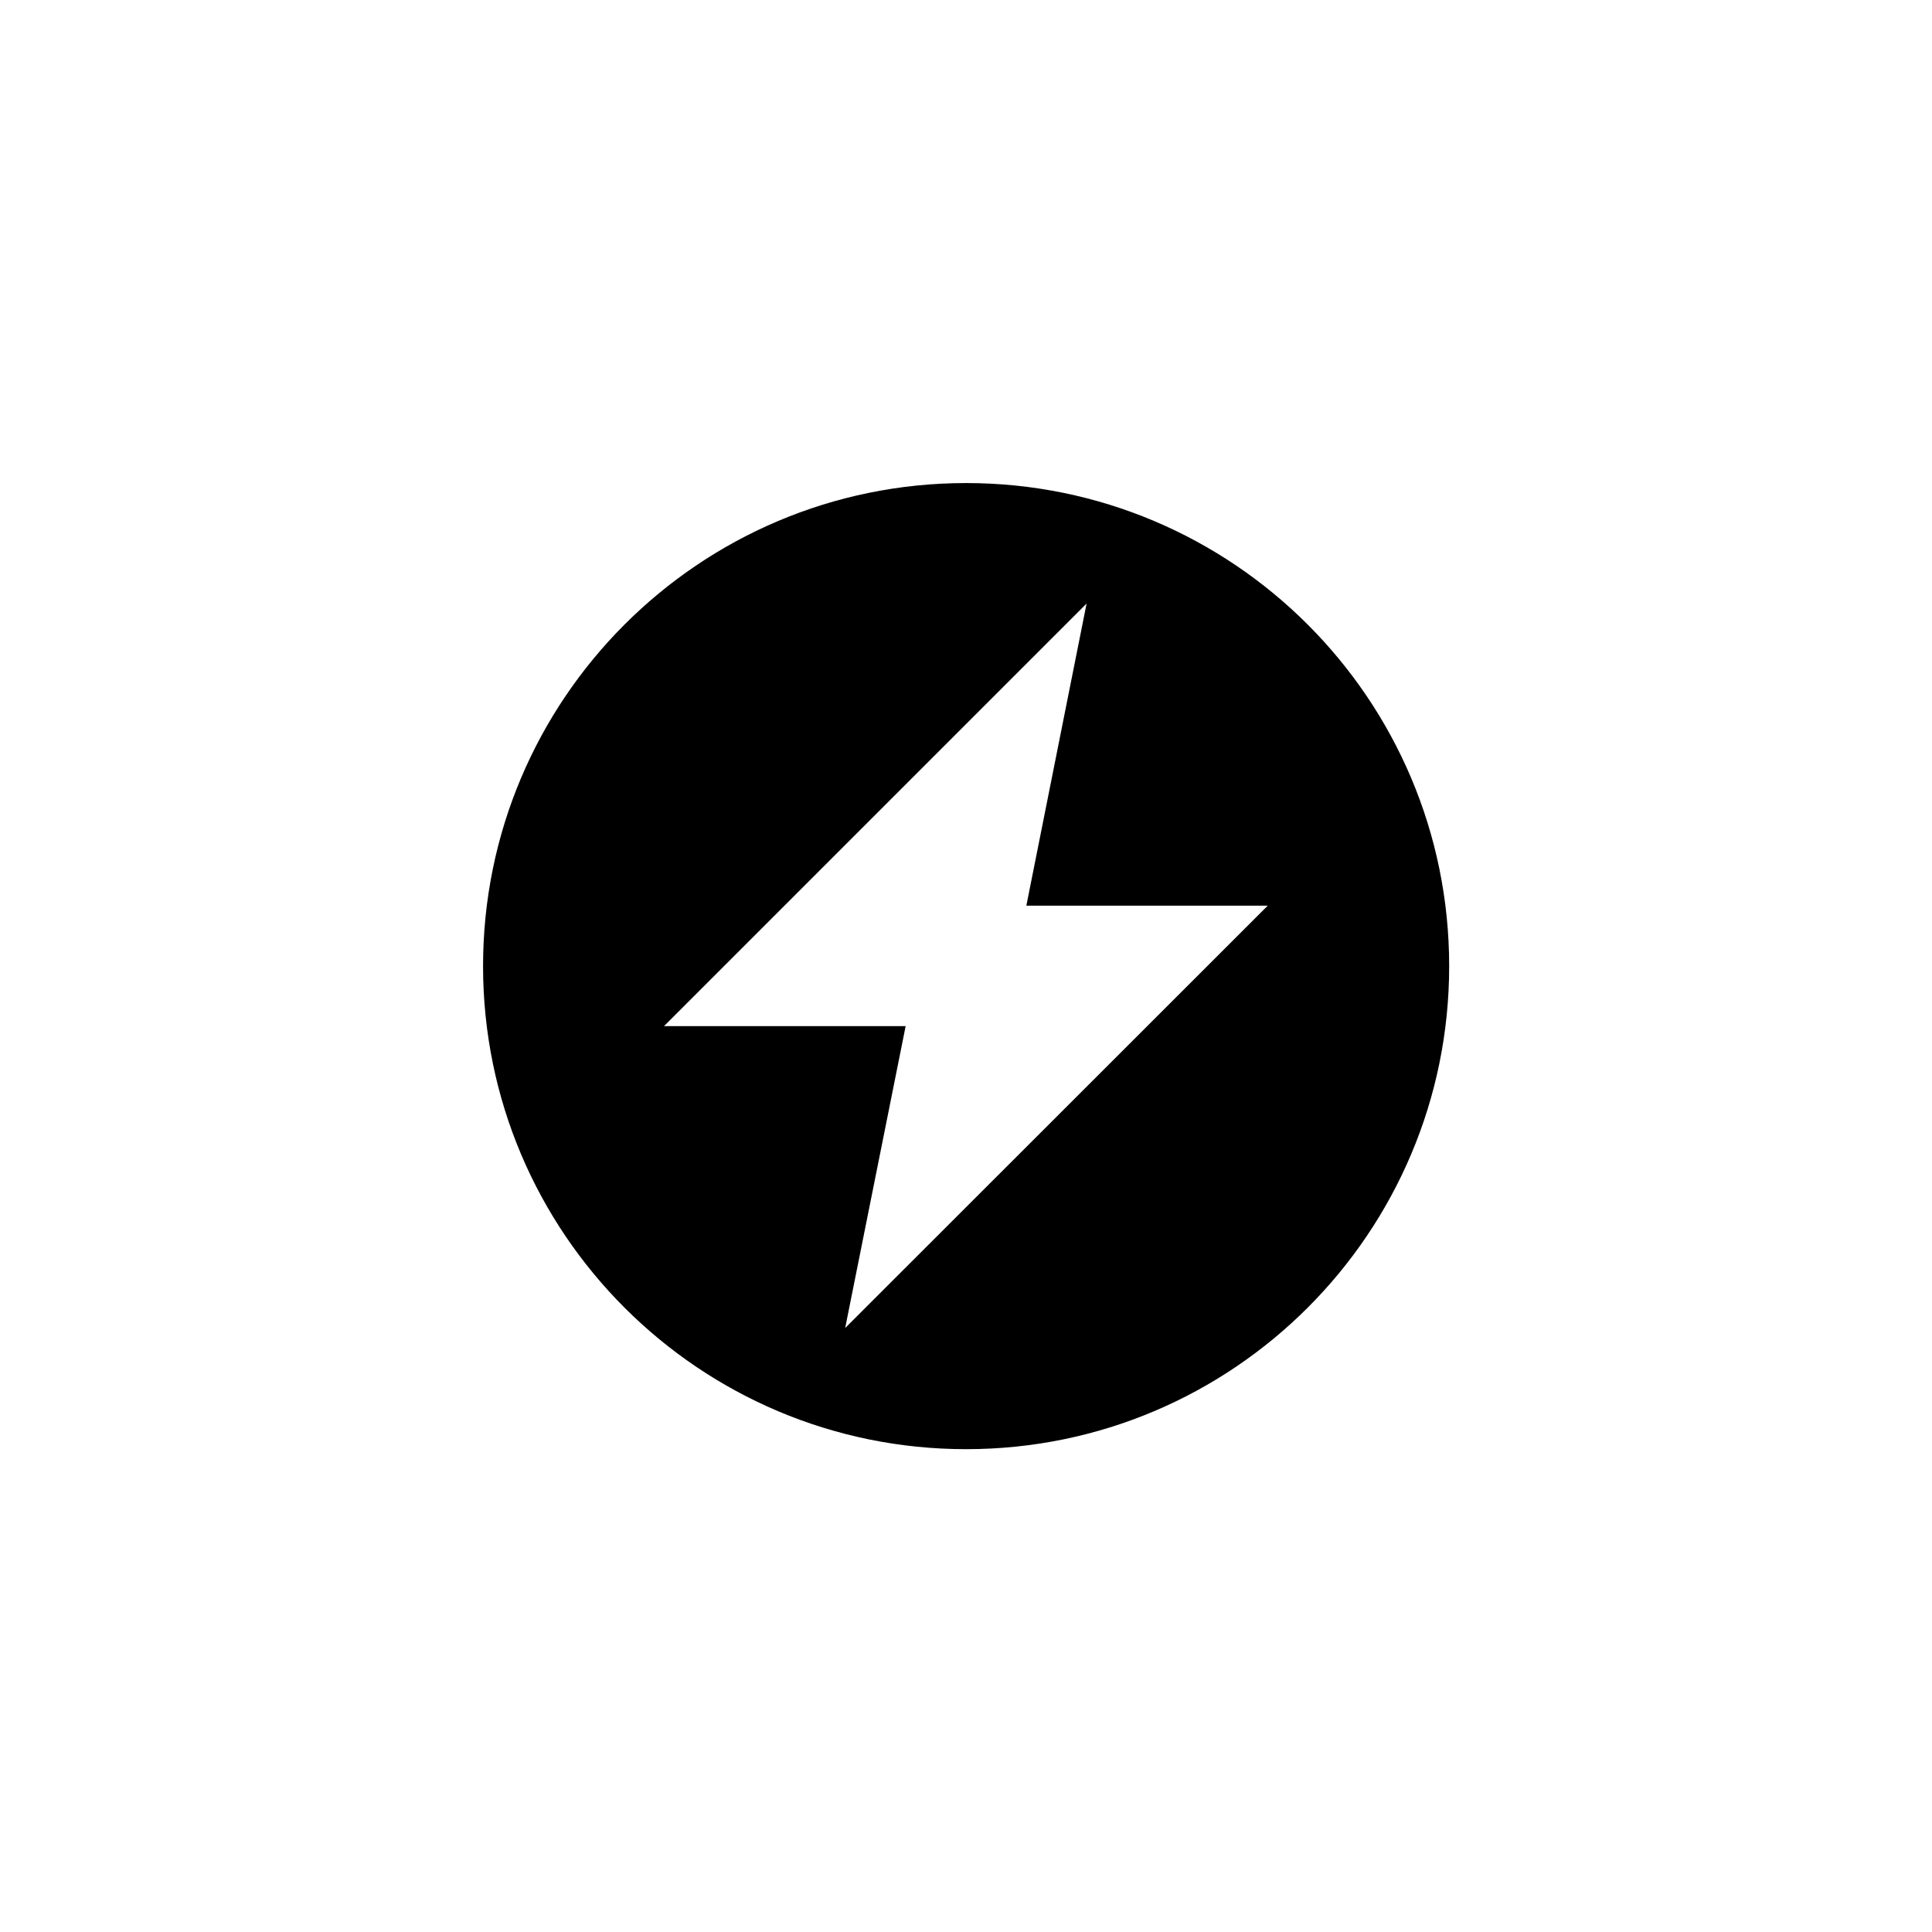
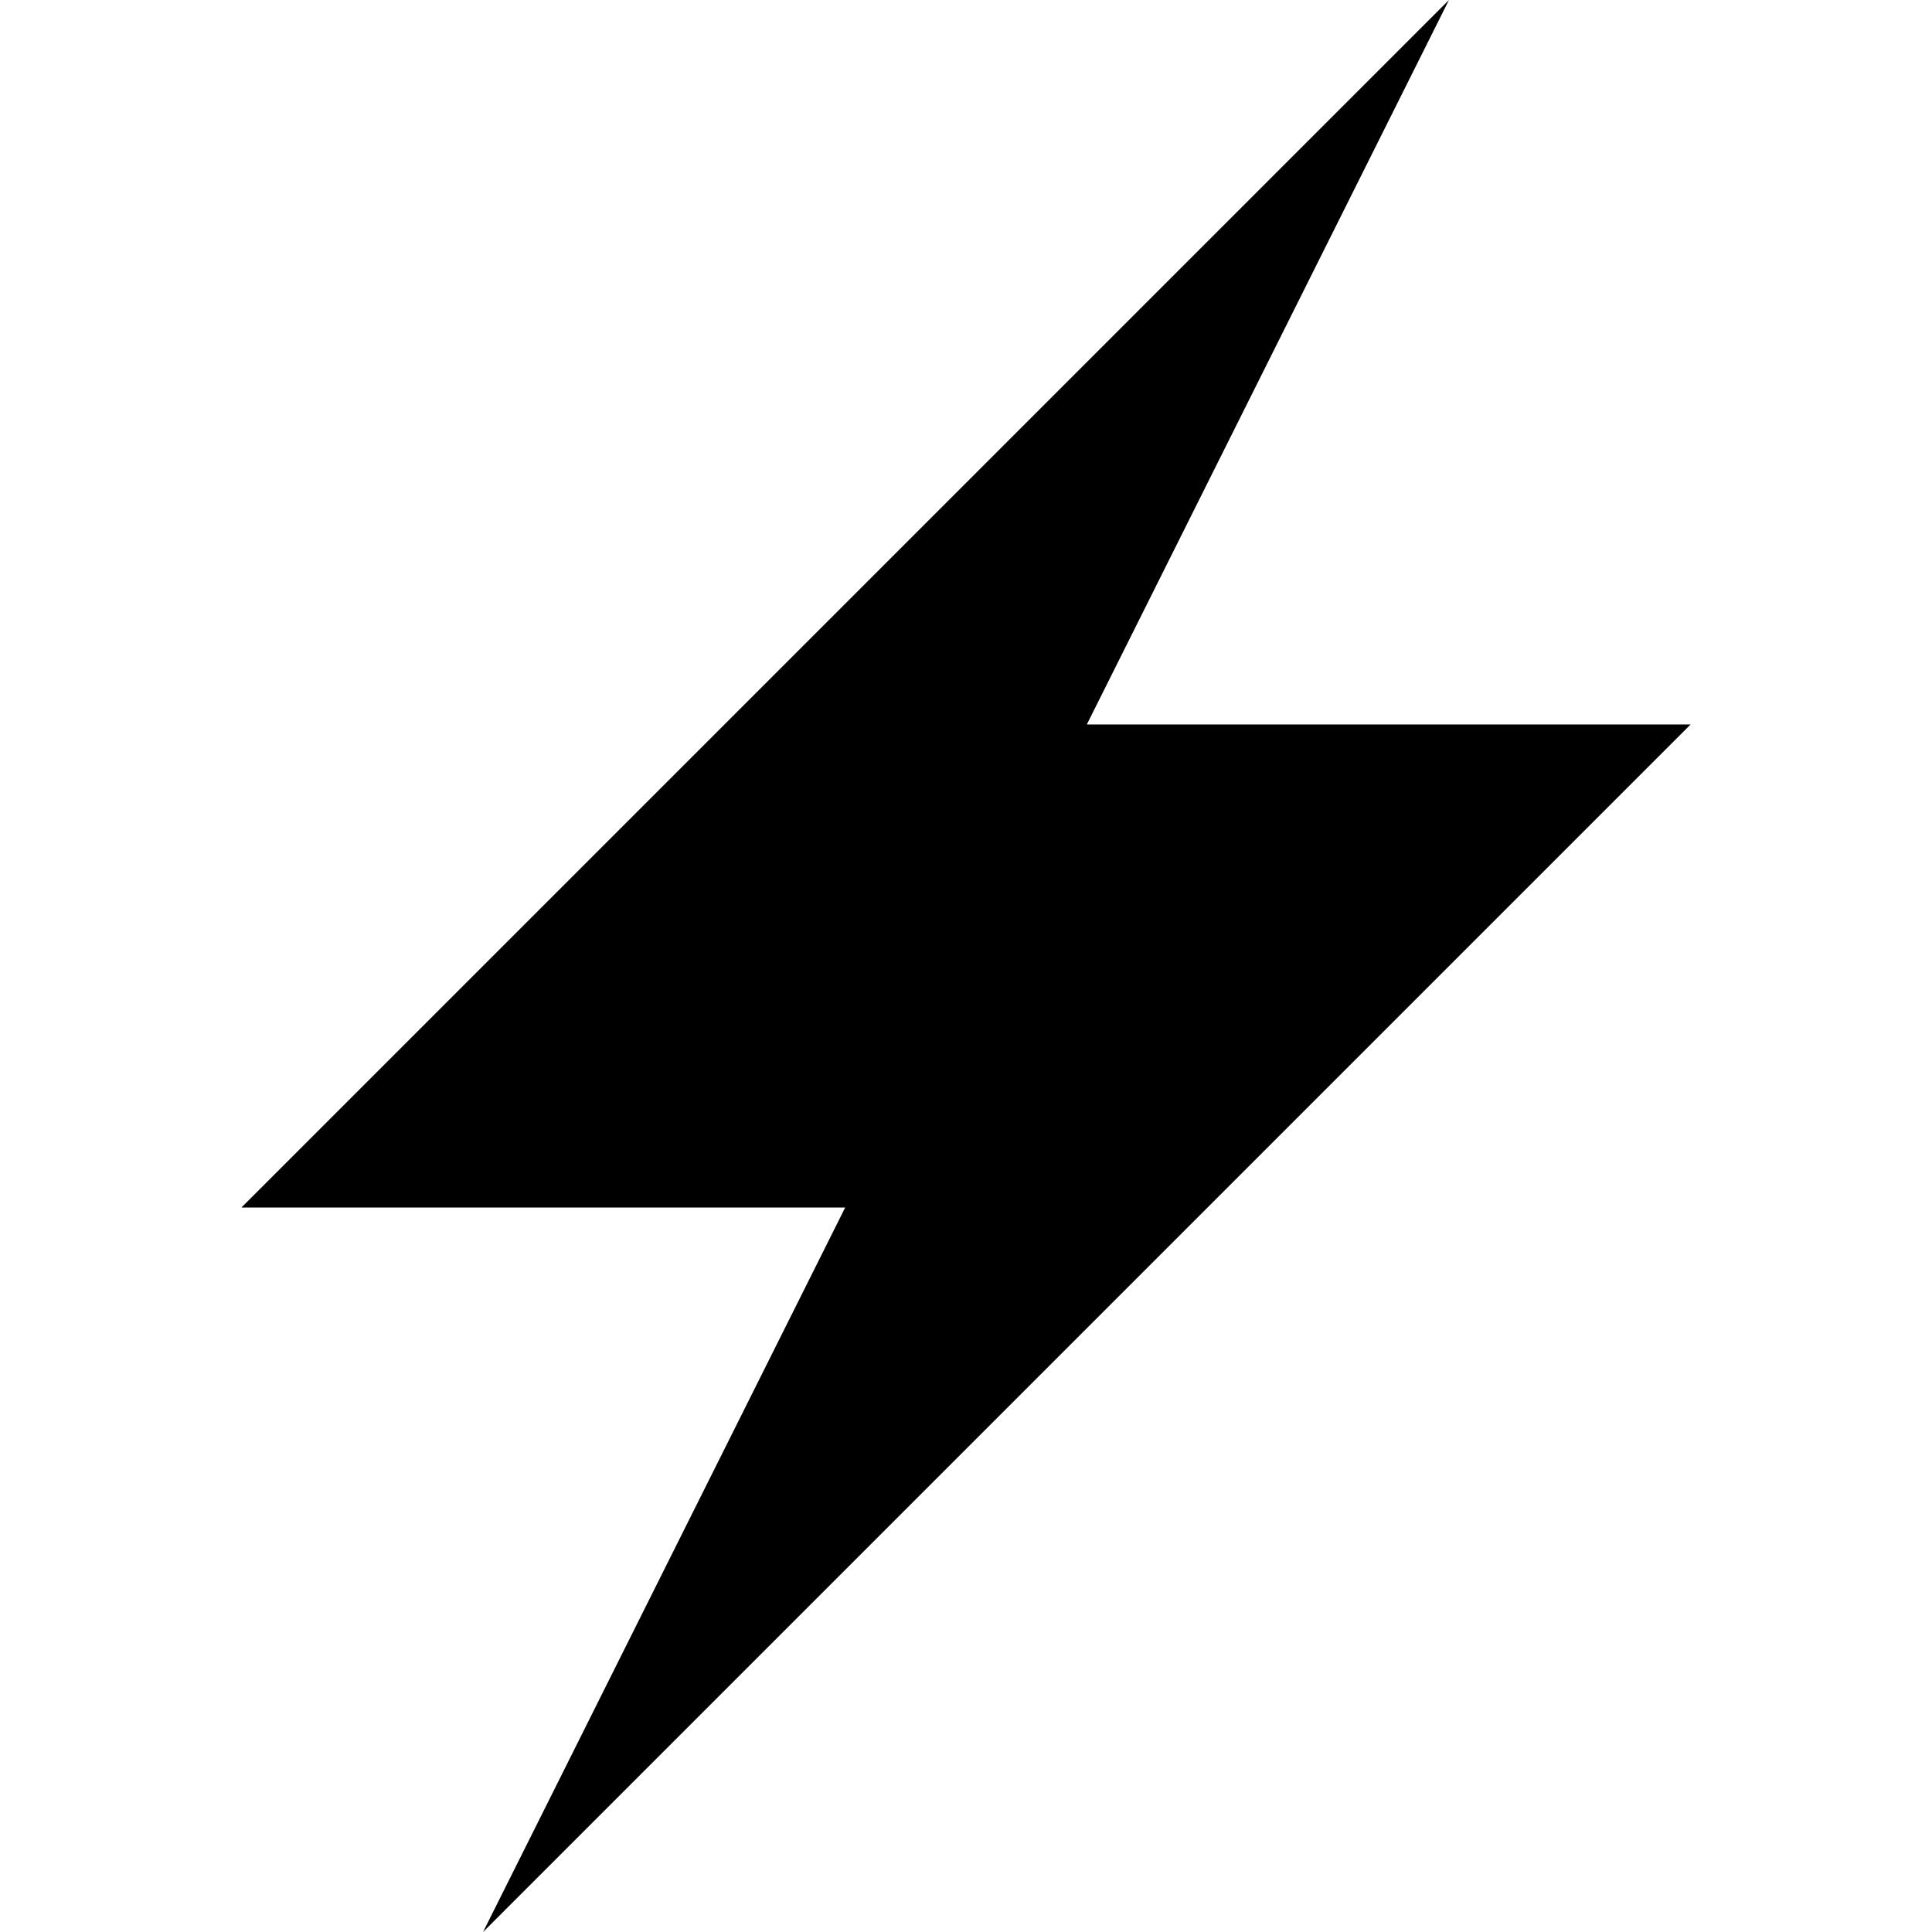
<svg xmlns="http://www.w3.org/2000/svg" width="32" height="32" viewBox="0 0 8.467 8.467">
-   <path style="fill:#000;stroke:none;stroke-width:0" d="M4.233 2.117a2.117 2.117 0 1 0 .002 4.234 2.117 2.117 0 0 0-.002-4.234Zm.265 1.852h1.058L3.704 5.82l.265-1.323H2.91l1.852-1.852Z" />
+   <path style="fill:#000;stroke:none;stroke-width:1.058px;stroke-linecap:butt;stroke-linejoin:miter;stroke-opacity:1" d="M6.35 0 4.763 3.175h2.646L2.117 8.467l1.587-3.175H1.058" />
</svg>
